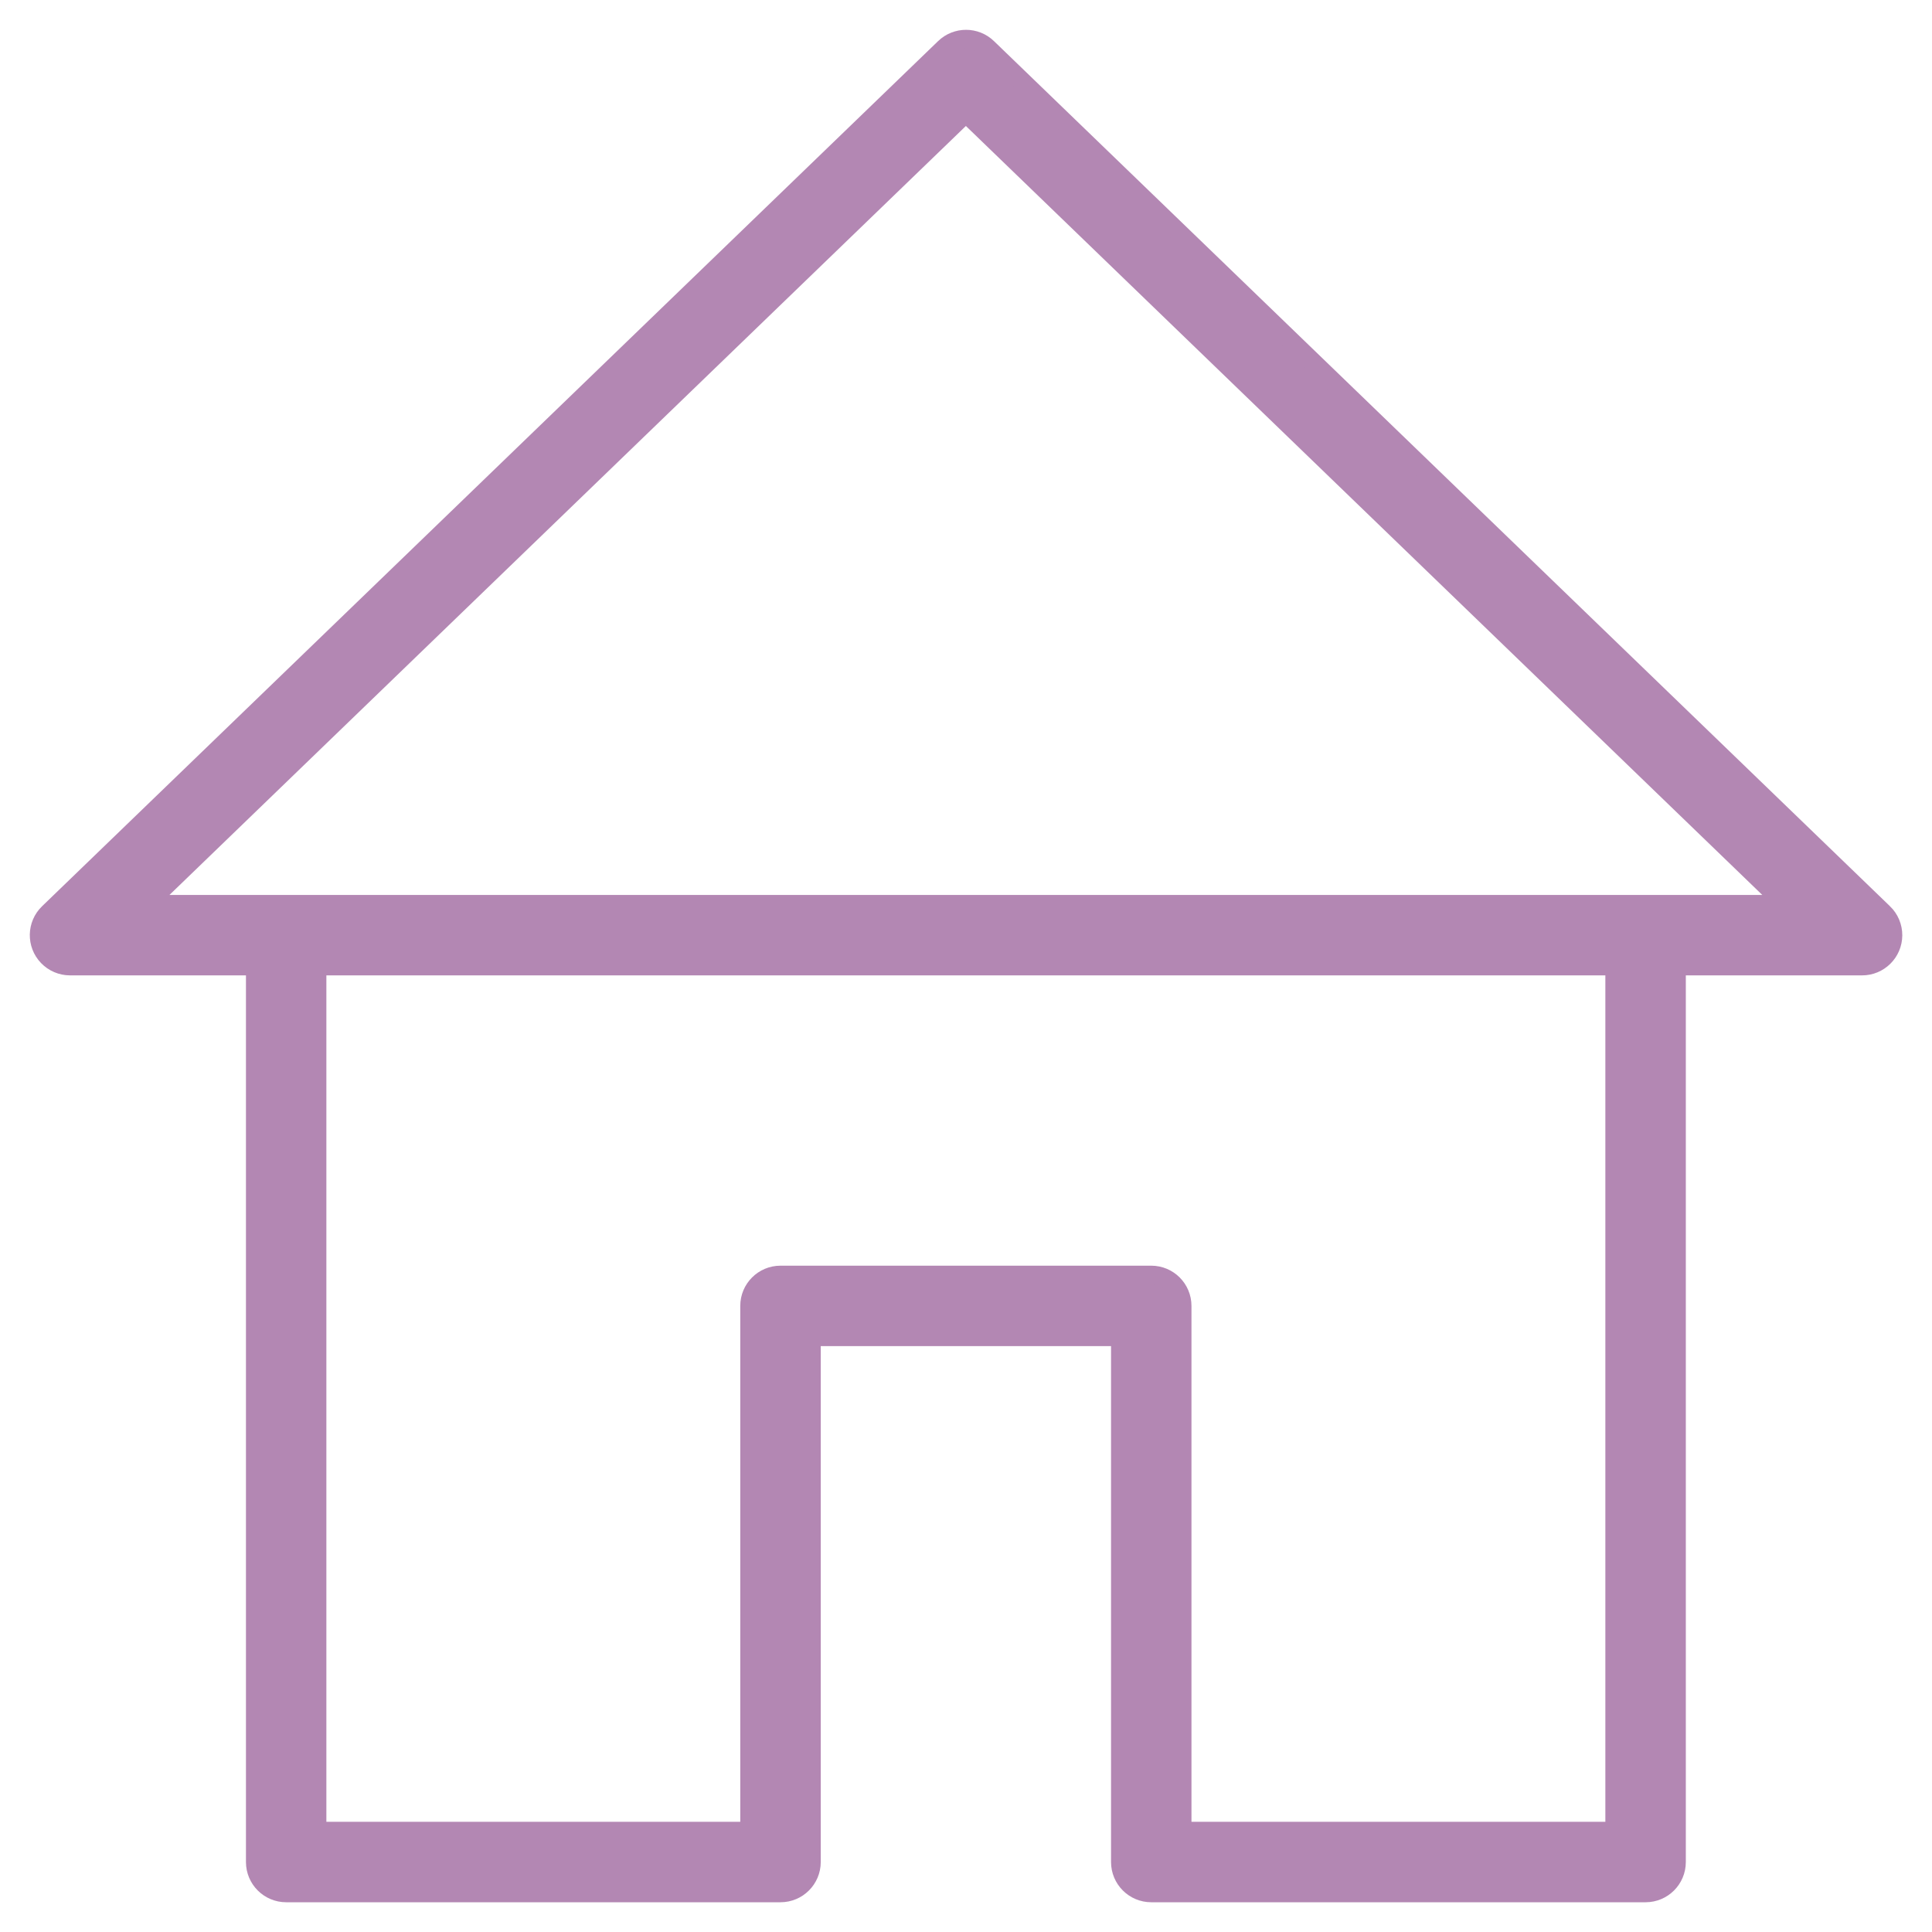
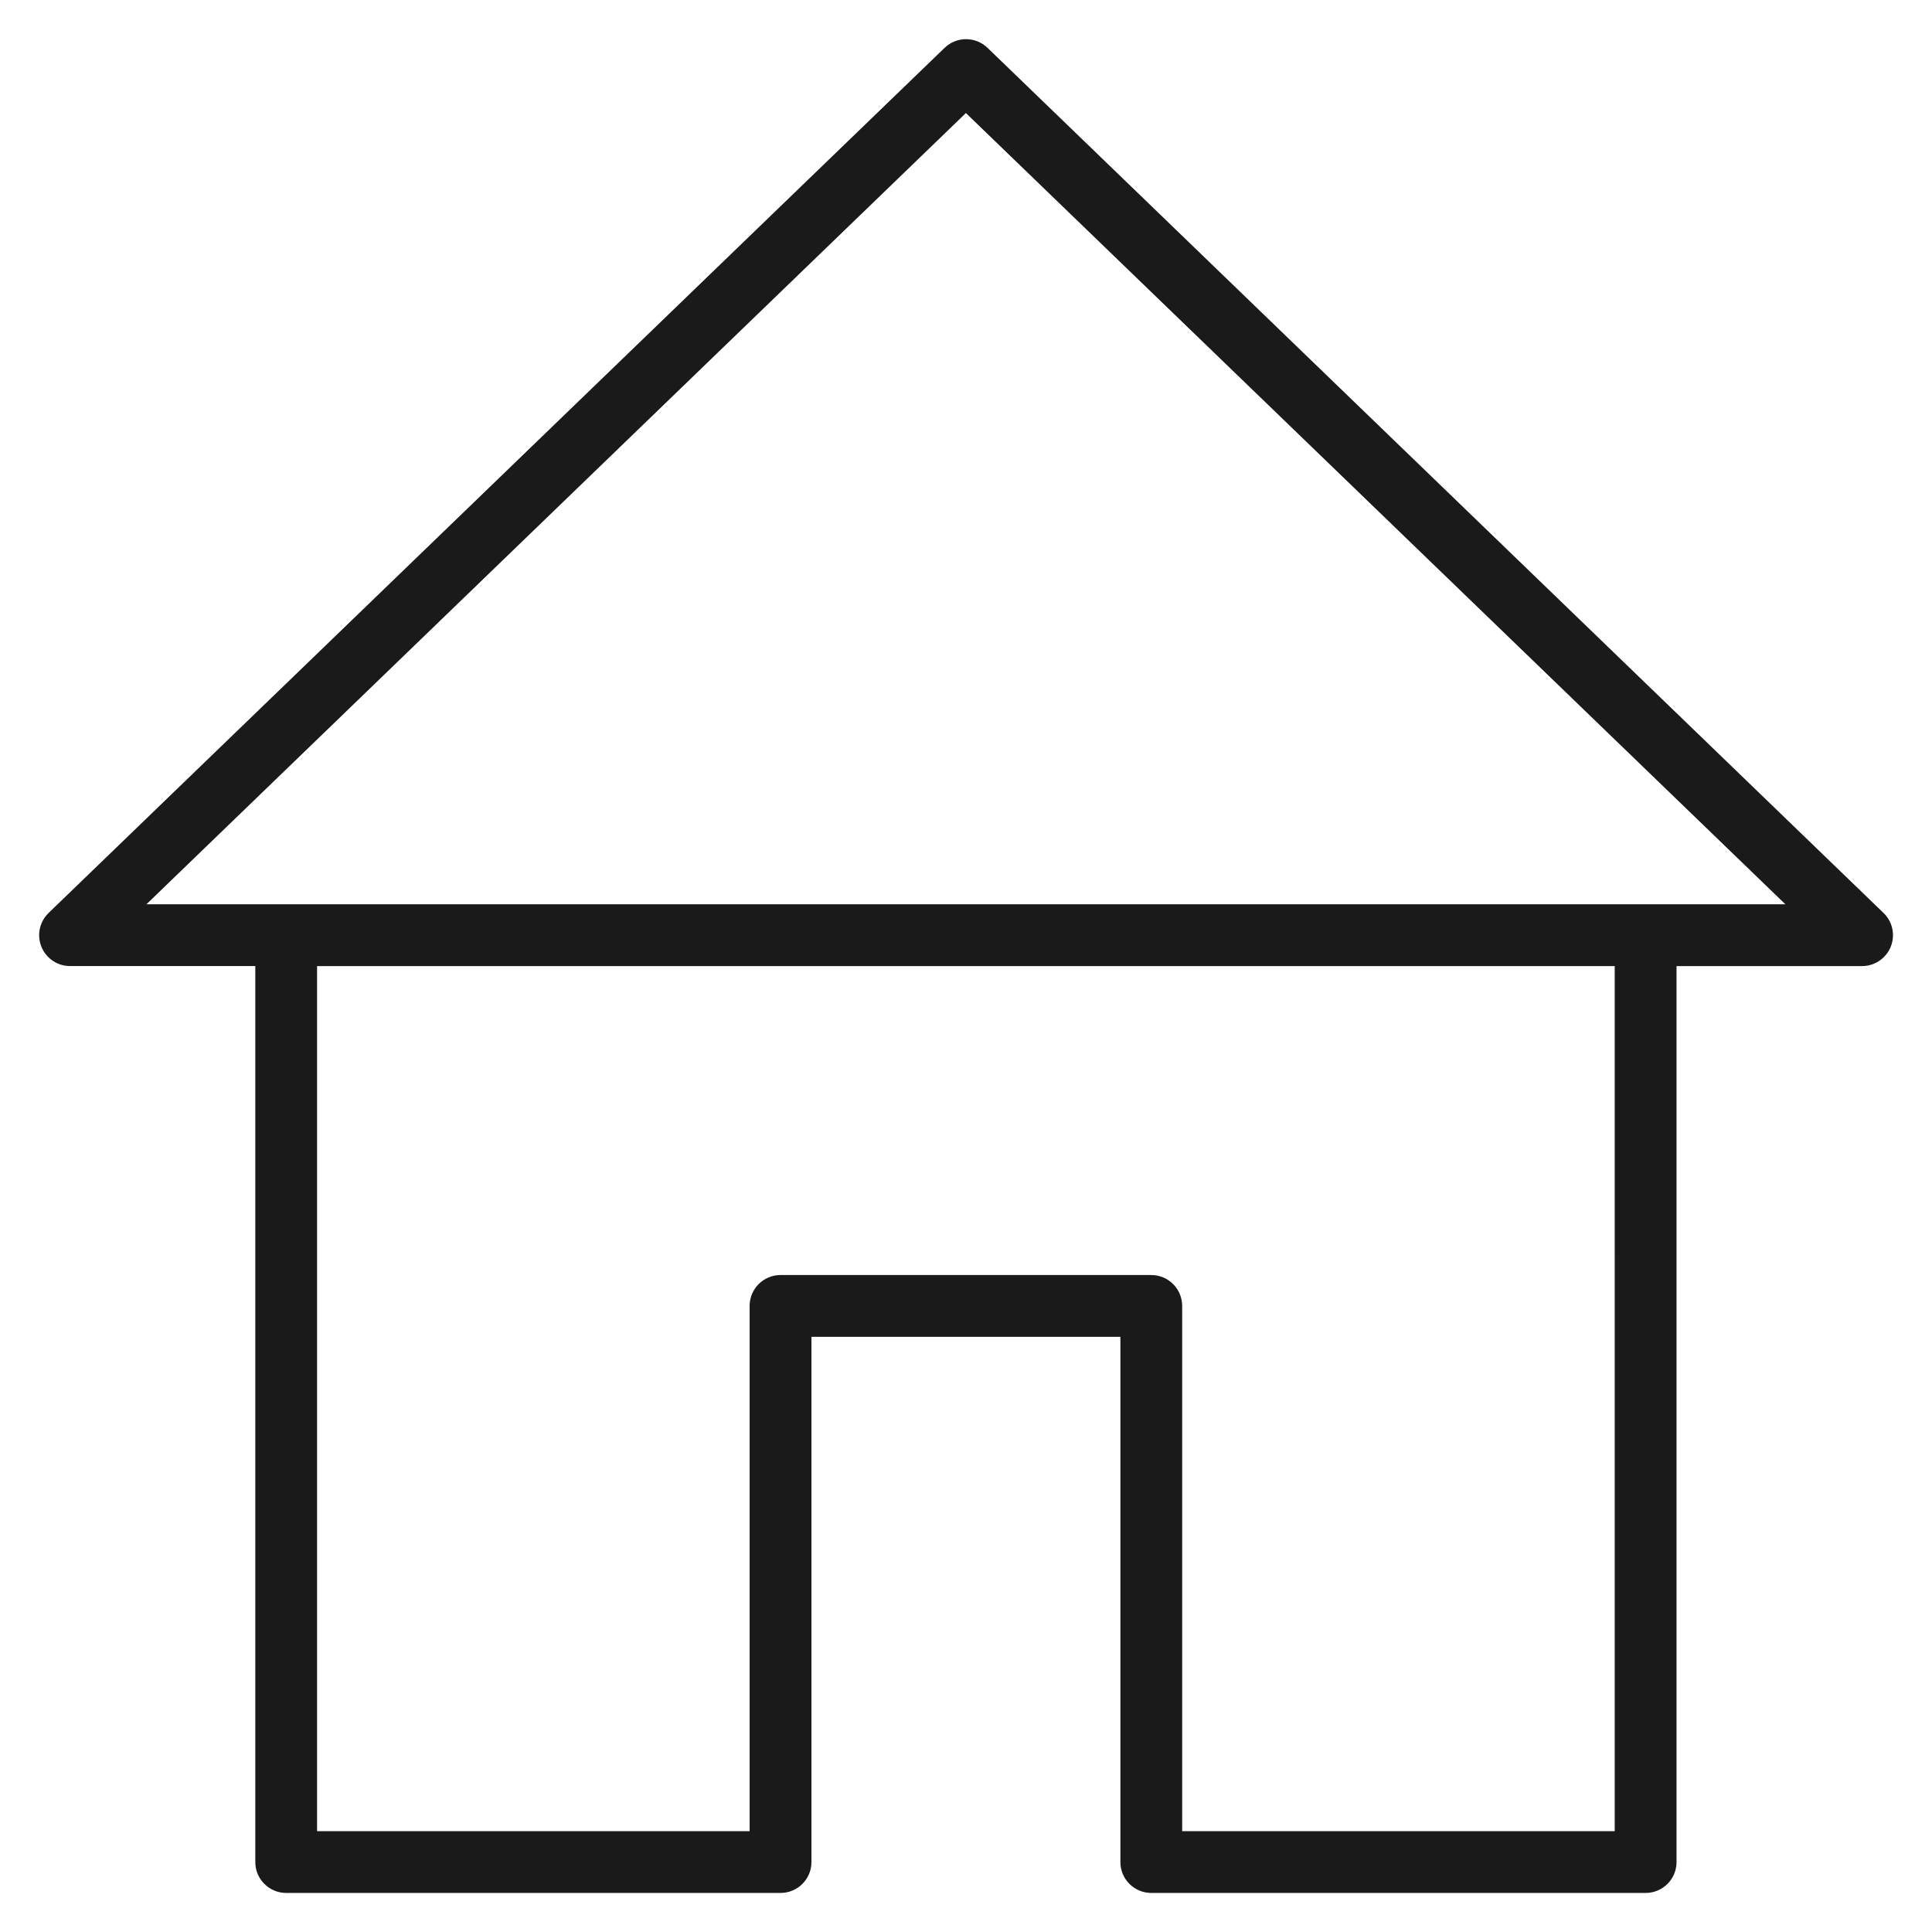
- <svg xmlns="http://www.w3.org/2000/svg" id="svg1363" version="1.1" viewBox="0 0 7.937 7.937" height="30" width="30">
+ <svg xmlns="http://www.w3.org/2000/svg" width="30" height="30" viewBox="0 0 7.937 7.937" version="1.1" id="svg1363">
  <defs id="defs1357" />
-   <g transform="matrix(0.2661177,0,0,0.2661177,-0.02301532,-71.07643)" id="layer1">
-     <g style="fill:#b387b3;fill-opacity:1;stroke:#b387b3;stroke-width:4.896;stroke-miterlimit:4;stroke-dasharray:none;stroke-opacity:1" transform="matrix(0.05908422,0,0,0.0594463,1.416857,267.6639)" id="g1051">
-       <g style="fill:#b387b3;fill-opacity:1;stroke:#b387b3;stroke-width:4.896;stroke-miterlimit:4;stroke-dasharray:none;stroke-opacity:1" id="g998-2" />
-       <g style="fill:#b387b3;fill-opacity:1;stroke:#b387b3;stroke-width:4.896;stroke-miterlimit:4;stroke-dasharray:none;stroke-opacity:1" id="g1000-9" />
-       <g style="fill:#b387b3;fill-opacity:1;stroke:#b387b3;stroke-width:4.896;stroke-miterlimit:4;stroke-dasharray:none;stroke-opacity:1" id="g1002-1" />
-       <g style="fill:#b387b3;fill-opacity:1;stroke:#b387b3;stroke-width:4.896;stroke-miterlimit:4;stroke-dasharray:none;stroke-opacity:1" id="g1004-2" />
-       <g style="fill:#b387b3;fill-opacity:1;stroke:#b387b3;stroke-width:4.896;stroke-miterlimit:4;stroke-dasharray:none;stroke-opacity:1" id="g1006-7" />
-       <g style="fill:#b387b3;fill-opacity:1;stroke:#b387b3;stroke-width:4.896;stroke-miterlimit:4;stroke-dasharray:none;stroke-opacity:1" id="g1008-0" />
-       <g style="fill:#b387b3;fill-opacity:1;stroke:#b387b3;stroke-width:4.896;stroke-miterlimit:4;stroke-dasharray:none;stroke-opacity:1" id="g1010-9" />
-       <g style="fill:#b387b3;fill-opacity:1;stroke:#b387b3;stroke-width:4.896;stroke-miterlimit:4;stroke-dasharray:none;stroke-opacity:1" id="g1012" />
-       <g style="fill:#b387b3;fill-opacity:1;stroke:#b387b3;stroke-width:4.896;stroke-miterlimit:4;stroke-dasharray:none;stroke-opacity:1" id="g1014-3" />
-       <g style="fill:#b387b3;fill-opacity:1;stroke:#b387b3;stroke-width:4.896;stroke-miterlimit:4;stroke-dasharray:none;stroke-opacity:1" id="g1016" />
-       <g style="fill:#b387b3;fill-opacity:1;stroke:#b387b3;stroke-width:4.896;stroke-miterlimit:4;stroke-dasharray:none;stroke-opacity:1" id="g1018" />
-       <g style="fill:#b387b3;fill-opacity:1;stroke:#b387b3;stroke-width:4.896;stroke-miterlimit:4;stroke-dasharray:none;stroke-opacity:1" id="g1020" />
-       <g style="fill:#b387b3;fill-opacity:1;stroke:#b387b3;stroke-width:4.896;stroke-miterlimit:4;stroke-dasharray:none;stroke-opacity:1" id="g1022" />
-       <g style="fill:#b387b3;fill-opacity:1;stroke:#b387b3;stroke-width:4.896;stroke-miterlimit:4;stroke-dasharray:none;stroke-opacity:1" id="g1024" />
-       <g style="fill:#b387b3;fill-opacity:1;stroke:#b387b3;stroke-width:4.896;stroke-miterlimit:4;stroke-dasharray:none;stroke-opacity:1" id="g1026" />
-       <g style="fill:#b387b3;fill-opacity:1" transform="matrix(2.01125,0,0,1.999,609.6263,-1020.983)" id="g1037">
-         <path style="fill:#b387b3;fill-opacity:1;stroke:#b387b3;stroke-width:2.423;stroke-miterlimit:4;stroke-dasharray:none;stroke-opacity:1" d="M -69.623,624.483 -186.018,512.101 c -1.556,-1.504 -4.023,-1.504 -5.579,0 l -116.395,112.382 c -1.596,1.538 -1.643,4.079 -0.104,5.675 0.753,0.781 1.79,1.224 2.874,1.228 h 24.082 v 116.395 c 0,2.217 1.797,4.014 4.014,4.014 h 64.218 c 2.217,0 4.014,-1.797 4.014,-4.014 v -68.232 h 40.136 v 68.232 c 0,2.217 1.797,4.014 4.014,4.014 h 64.218 c 2.217,0 4.014,-1.797 4.014,-4.014 V 631.387 h 24.082 c 2.217,0.014 4.025,-1.773 4.038,-3.989 0.007,-1.099 -0.437,-2.152 -1.228,-2.914 z m -34.919,119.285 h -56.191 v -68.232 c 0,-2.217 -1.797,-4.014 -4.014,-4.014 h -48.164 c -2.217,0 -4.014,1.797 -4.014,4.014 v 68.232 h -56.191 V 631.387 h 168.573 z m -190.744,-120.409 106.458,-102.789 106.458,102.789 z" id="path982" />
-         <g style="fill:#b387b3;fill-opacity:1" id="g984" />
-         <g style="fill:#b387b3;fill-opacity:1" id="g986" />
-         <g style="fill:#b387b3;fill-opacity:1" id="g988" />
-         <g style="fill:#b387b3;fill-opacity:1" id="g990" />
-         <g style="fill:#b387b3;fill-opacity:1" id="g992" />
-         <g style="fill:#b387b3;fill-opacity:1" id="g994" />
-         <g style="fill:#b387b3;fill-opacity:1" id="g996" />
-         <g style="fill:#b387b3;fill-opacity:1" id="g998-7" />
-         <g style="fill:#b387b3;fill-opacity:1" id="g1000-5" />
-         <g style="fill:#b387b3;fill-opacity:1" id="g1002-3" />
-         <g style="fill:#b387b3;fill-opacity:1" id="g1004-5" />
-         <g style="fill:#b387b3;fill-opacity:1" id="g1006-6" />
-         <g style="fill:#b387b3;fill-opacity:1" id="g1008-2" />
-         <g style="fill:#b387b3;fill-opacity:1" id="g1010-9-3" />
-         <g style="fill:#b387b3;fill-opacity:1" id="g1012-1" />
-         <g transform="matrix(1.600454,0,0,1.600454,5539.422,-4013.103)" id="g1100">
-           <g id="g1045" />
-           <g id="g1047" />
-           <g id="g1049" />
-           <g id="g1051-2" />
-           <g id="g1053" />
-           <g id="g1055" />
-           <g id="g1057" />
-           <g id="g1059" />
-           <g id="g1061" />
-           <g id="g1063" />
-           <g id="g1065" />
-           <g id="g1067" />
-           <g id="g1069" />
-           <g id="g1071" />
-           <g id="g1073" />
+   <g style="fill:#000000" id="layer1" transform="matrix(0.2661177,0,0,0.2661177,-0.02301532,-71.07643)">
+     <g id="g1051" transform="matrix(0.05908422,0,0,0.0594463,1.416857,267.6639)" style="fill:#1a1a1a;fill-opacity:1;stroke:none;stroke-width:4.896;stroke-miterlimit:4;stroke-dasharray:none;stroke-opacity:1">
+       <g id="g998-2" style="fill:#1a1a1a;fill-opacity:1;stroke:none;stroke-width:4.896;stroke-miterlimit:4;stroke-dasharray:none;stroke-opacity:1" />
+       <g id="g1000-9" style="fill:#1a1a1a;fill-opacity:1;stroke:none;stroke-width:4.896;stroke-miterlimit:4;stroke-dasharray:none;stroke-opacity:1" />
+       <g id="g1002-1" style="fill:#1a1a1a;fill-opacity:1;stroke:none;stroke-width:4.896;stroke-miterlimit:4;stroke-dasharray:none;stroke-opacity:1" />
+       <g id="g1004-2" style="fill:#1a1a1a;fill-opacity:1;stroke:none;stroke-width:4.896;stroke-miterlimit:4;stroke-dasharray:none;stroke-opacity:1" />
+       <g id="g1006-7" style="fill:#1a1a1a;fill-opacity:1;stroke:none;stroke-width:4.896;stroke-miterlimit:4;stroke-dasharray:none;stroke-opacity:1" />
+       <g id="g1008-0" style="fill:#1a1a1a;fill-opacity:1;stroke:none;stroke-width:4.896;stroke-miterlimit:4;stroke-dasharray:none;stroke-opacity:1" />
+       <g id="g1010-9" style="fill:#1a1a1a;fill-opacity:1;stroke:none;stroke-width:4.896;stroke-miterlimit:4;stroke-dasharray:none;stroke-opacity:1" />
+       <g id="g1012" style="fill:#1a1a1a;fill-opacity:1;stroke:none;stroke-width:4.896;stroke-miterlimit:4;stroke-dasharray:none;stroke-opacity:1" />
+       <g id="g1014-3" style="fill:#1a1a1a;fill-opacity:1;stroke:none;stroke-width:4.896;stroke-miterlimit:4;stroke-dasharray:none;stroke-opacity:1" />
+       <g id="g1016" style="fill:#1a1a1a;fill-opacity:1;stroke:none;stroke-width:4.896;stroke-miterlimit:4;stroke-dasharray:none;stroke-opacity:1" />
+       <g id="g1018" style="fill:#1a1a1a;fill-opacity:1;stroke:none;stroke-width:4.896;stroke-miterlimit:4;stroke-dasharray:none;stroke-opacity:1" />
+       <g id="g1020" style="fill:#1a1a1a;fill-opacity:1;stroke:none;stroke-width:4.896;stroke-miterlimit:4;stroke-dasharray:none;stroke-opacity:1" />
+       <g id="g1022" style="fill:#1a1a1a;fill-opacity:1;stroke:none;stroke-width:4.896;stroke-miterlimit:4;stroke-dasharray:none;stroke-opacity:1" />
+       <g id="g1024" style="fill:#1a1a1a;fill-opacity:1;stroke:none;stroke-width:4.896;stroke-miterlimit:4;stroke-dasharray:none;stroke-opacity:1" />
+       <g id="g1026" style="fill:#1a1a1a;fill-opacity:1;stroke:none;stroke-width:4.896;stroke-miterlimit:4;stroke-dasharray:none;stroke-opacity:1" />
+       <g id="g1037" transform="matrix(2.01125,0,0,1.999,609.6339,-1020.977)" style="fill:#1a1a1a;fill-opacity:1;stroke:none;stroke-opacity:1">
+         <path id="path982" d="M -69.623,624.483 -186.018,512.101 c -1.556,-1.504 -4.023,-1.504 -5.579,0 l -116.395,112.382 c -1.596,1.538 -1.643,4.079 -0.104,5.675 0.753,0.781 1.79,1.224 2.874,1.228 h 24.082 v 116.395 c 0,2.217 1.797,4.014 4.014,4.014 h 64.218 c 2.217,0 4.014,-1.797 4.014,-4.014 v -68.232 h 40.136 v 68.232 c 0,2.217 1.797,4.014 4.014,4.014 h 64.218 c 2.217,0 4.014,-1.797 4.014,-4.014 V 631.387 h 24.082 c 2.217,0.014 4.025,-1.773 4.038,-3.989 0.007,-1.099 -0.437,-2.152 -1.228,-2.914 z m -34.919,119.285 h -56.191 v -68.232 c 0,-2.217 -1.797,-4.014 -4.014,-4.014 h -48.164 c -2.217,0 -4.014,1.797 -4.014,4.014 v 68.232 h -56.191 V 631.387 h 168.573 z m -190.744,-120.409 106.458,-102.789 106.458,102.789 z" style="fill:#1a1a1a;fill-opacity:1;stroke:none;stroke-width:2.423;stroke-miterlimit:4;stroke-dasharray:none;stroke-opacity:1" />
+         <g id="g984" style="fill:#1a1a1a;fill-opacity:1;stroke:none;stroke-opacity:1" />
+         <g id="g986" style="fill:#1a1a1a;fill-opacity:1;stroke:none;stroke-opacity:1" />
+         <g id="g988" style="fill:#1a1a1a;fill-opacity:1;stroke:none;stroke-opacity:1" />
+         <g id="g990" style="fill:#1a1a1a;fill-opacity:1;stroke:none;stroke-opacity:1" />
+         <g id="g992" style="fill:#1a1a1a;fill-opacity:1;stroke:none;stroke-opacity:1" />
+         <g id="g994" style="fill:#1a1a1a;fill-opacity:1;stroke:none;stroke-opacity:1" />
+         <g id="g996" style="fill:#1a1a1a;fill-opacity:1;stroke:none;stroke-opacity:1" />
+         <g id="g998-7" style="fill:#1a1a1a;fill-opacity:1;stroke:none;stroke-opacity:1" />
+         <g id="g1000-5" style="fill:#1a1a1a;fill-opacity:1;stroke:none;stroke-opacity:1" />
+         <g id="g1002-3" style="fill:#1a1a1a;fill-opacity:1;stroke:none;stroke-opacity:1" />
+         <g id="g1004-5" style="fill:#1a1a1a;fill-opacity:1;stroke:none;stroke-opacity:1" />
+         <g id="g1006-6" style="fill:#1a1a1a;fill-opacity:1;stroke:none;stroke-opacity:1" />
+         <g id="g1008-2" style="fill:#1a1a1a;fill-opacity:1;stroke:none;stroke-opacity:1" />
+         <g id="g1010-9-3" style="fill:#1a1a1a;fill-opacity:1;stroke:none;stroke-opacity:1" />
+         <g id="g1012-1" style="fill:#1a1a1a;fill-opacity:1;stroke:none;stroke-opacity:1" />
+         <g style="fill:#1a1a1a;stroke:none;stroke-opacity:1" id="g1100" transform="matrix(1.600454,0,0,1.600454,5539.422,-4013.103)">
+           <g style="fill:#1a1a1a;stroke:none;stroke-opacity:1" id="g1045" />
+           <g style="fill:#1a1a1a;stroke:none;stroke-opacity:1" id="g1047" />
+           <g style="fill:#1a1a1a;stroke:none;stroke-opacity:1" id="g1049" />
+           <g style="fill:#1a1a1a;stroke:none;stroke-opacity:1" id="g1051-2" />
+           <g style="fill:#1a1a1a;stroke:none;stroke-opacity:1" id="g1053" />
+           <g style="fill:#1a1a1a;stroke:none;stroke-opacity:1" id="g1055" />
+           <g style="fill:#1a1a1a;stroke:none;stroke-opacity:1" id="g1057" />
+           <g style="fill:#1a1a1a;stroke:none;stroke-opacity:1" id="g1059" />
+           <g style="fill:#1a1a1a;stroke:none;stroke-opacity:1" id="g1061" />
+           <g style="fill:#1a1a1a;stroke:none;stroke-opacity:1" id="g1063" />
+           <g style="fill:#1a1a1a;stroke:none;stroke-opacity:1" id="g1065" />
+           <g style="fill:#1a1a1a;stroke:none;stroke-opacity:1" id="g1067" />
+           <g style="fill:#1a1a1a;stroke:none;stroke-opacity:1" id="g1069" />
+           <g style="fill:#1a1a1a;stroke:none;stroke-opacity:1" id="g1071" />
+           <g style="fill:#1a1a1a;stroke:none;stroke-opacity:1" id="g1073" />
        </g>
      </g>
    </g>
  </g>
</svg>
